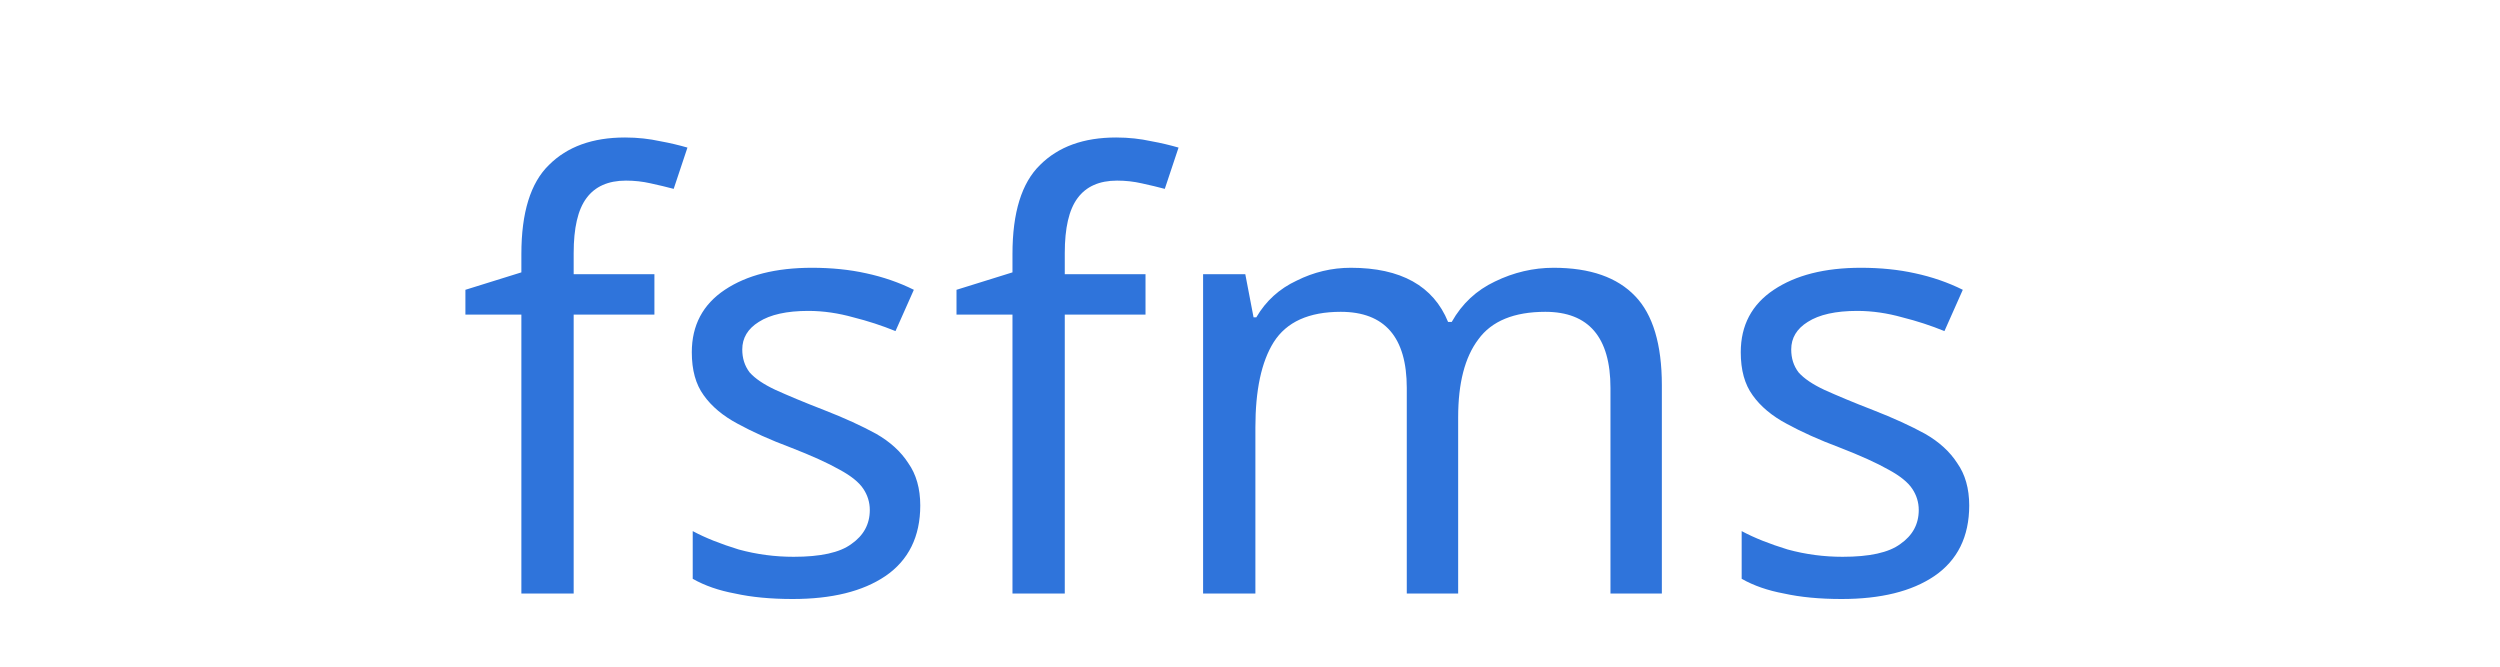
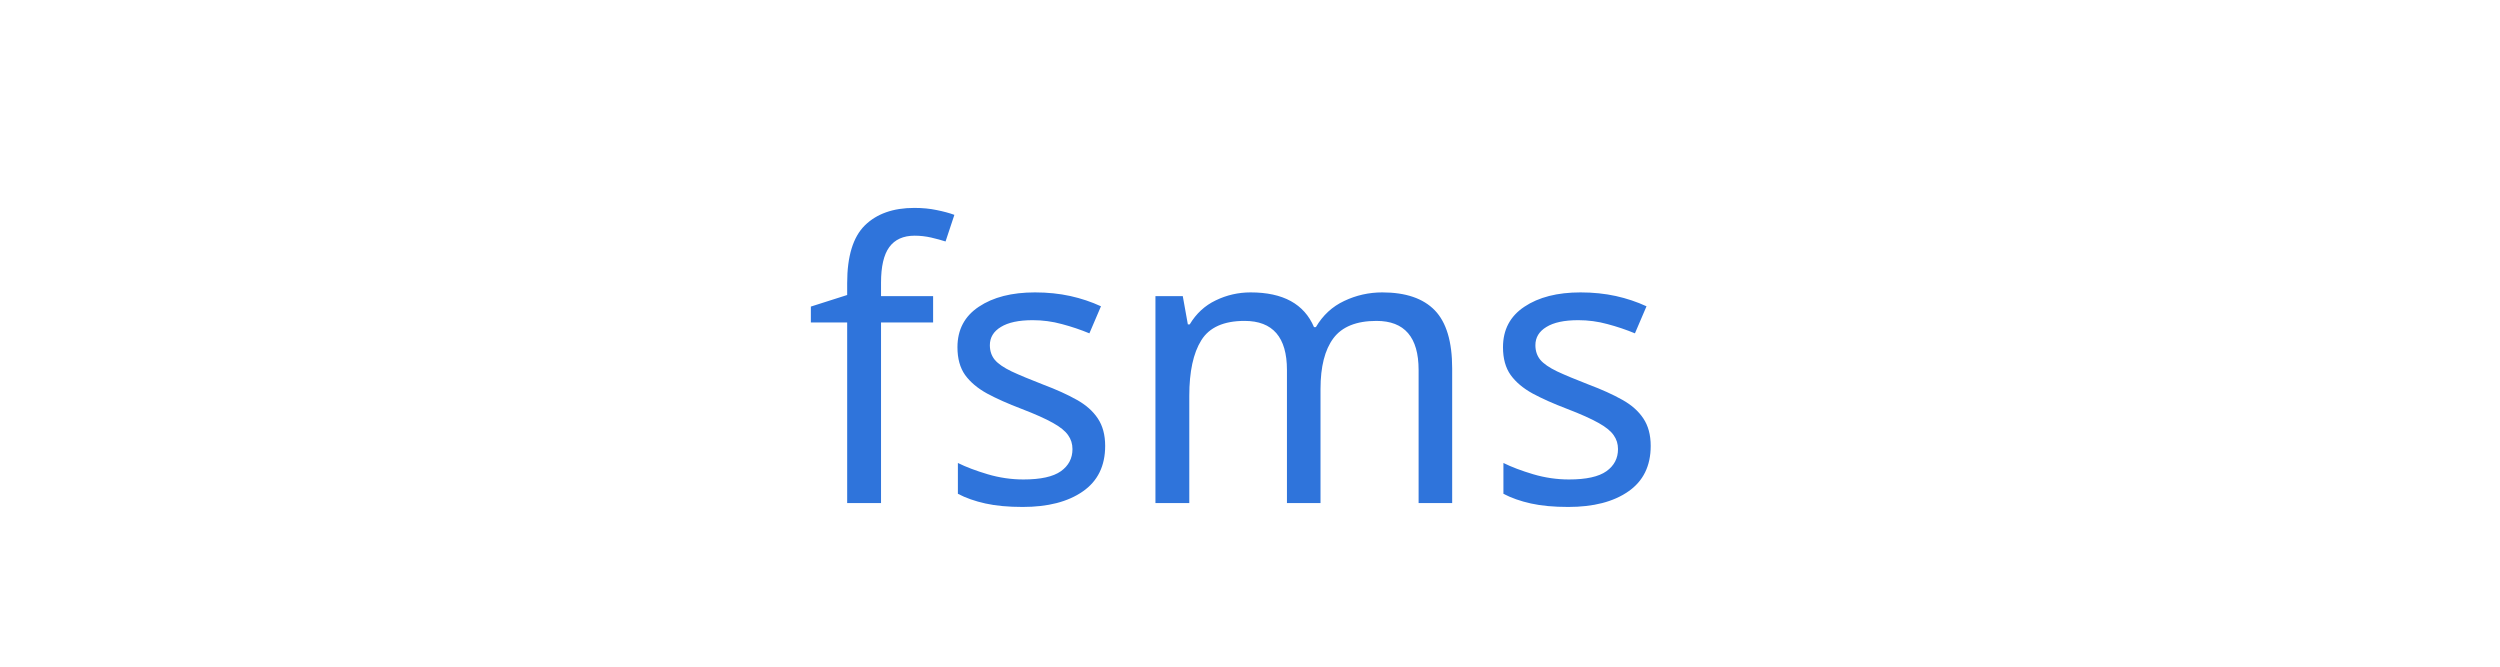
- <svg xmlns="http://www.w3.org/2000/svg" width="90px" height="24px" viewBox="0 0 263 100" version="1.1" xml:space="preserve" style="fill-rule:evenodd;clip-rule:evenodd;stroke-linejoin:round;stroke-miterlimit:2;">
-   <g transform="matrix(4.16667,0,0,4.16667,0,0)">
-     <g id="Artboard1" transform="matrix(1,0,0,1,-0.107977,-0.0656838)">
-       <rect x="0.108" y="0.066" width="62.928" height="23.96" style="fill:none;" />
-       <g transform="matrix(2.11396,0,0,2.11396,3.09229,21.4316)">
-         <text x="0px" y="0px" style="font-family:'KdamThmorPro-Regular', 'Kdam Thmor Pro';font-size:10.161px;fill:rgb(47,116,219);">fsfms</text>
-       </g>
-     </g>
+ <svg xmlns="http://www.w3.org/2000/svg" width="90px" height="24px" viewBox="0 0 128 72" version="1.1" xml:space="preserve" style="fill-rule:evenodd;clip-rule:evenodd;stroke-linejoin:round;stroke-miterlimit:2;">
+   <g transform="matrix(1,0,0,1,-0.556216,25.0714)">
+     <text x="16.504px" y="29.255px" style="font-family:'KdamThmorPro-Regular', 'Kdam Thmor Pro';font-size:41.667px;fill:rgb(47,116,219);">fsms</text>
  </g>
</svg>
